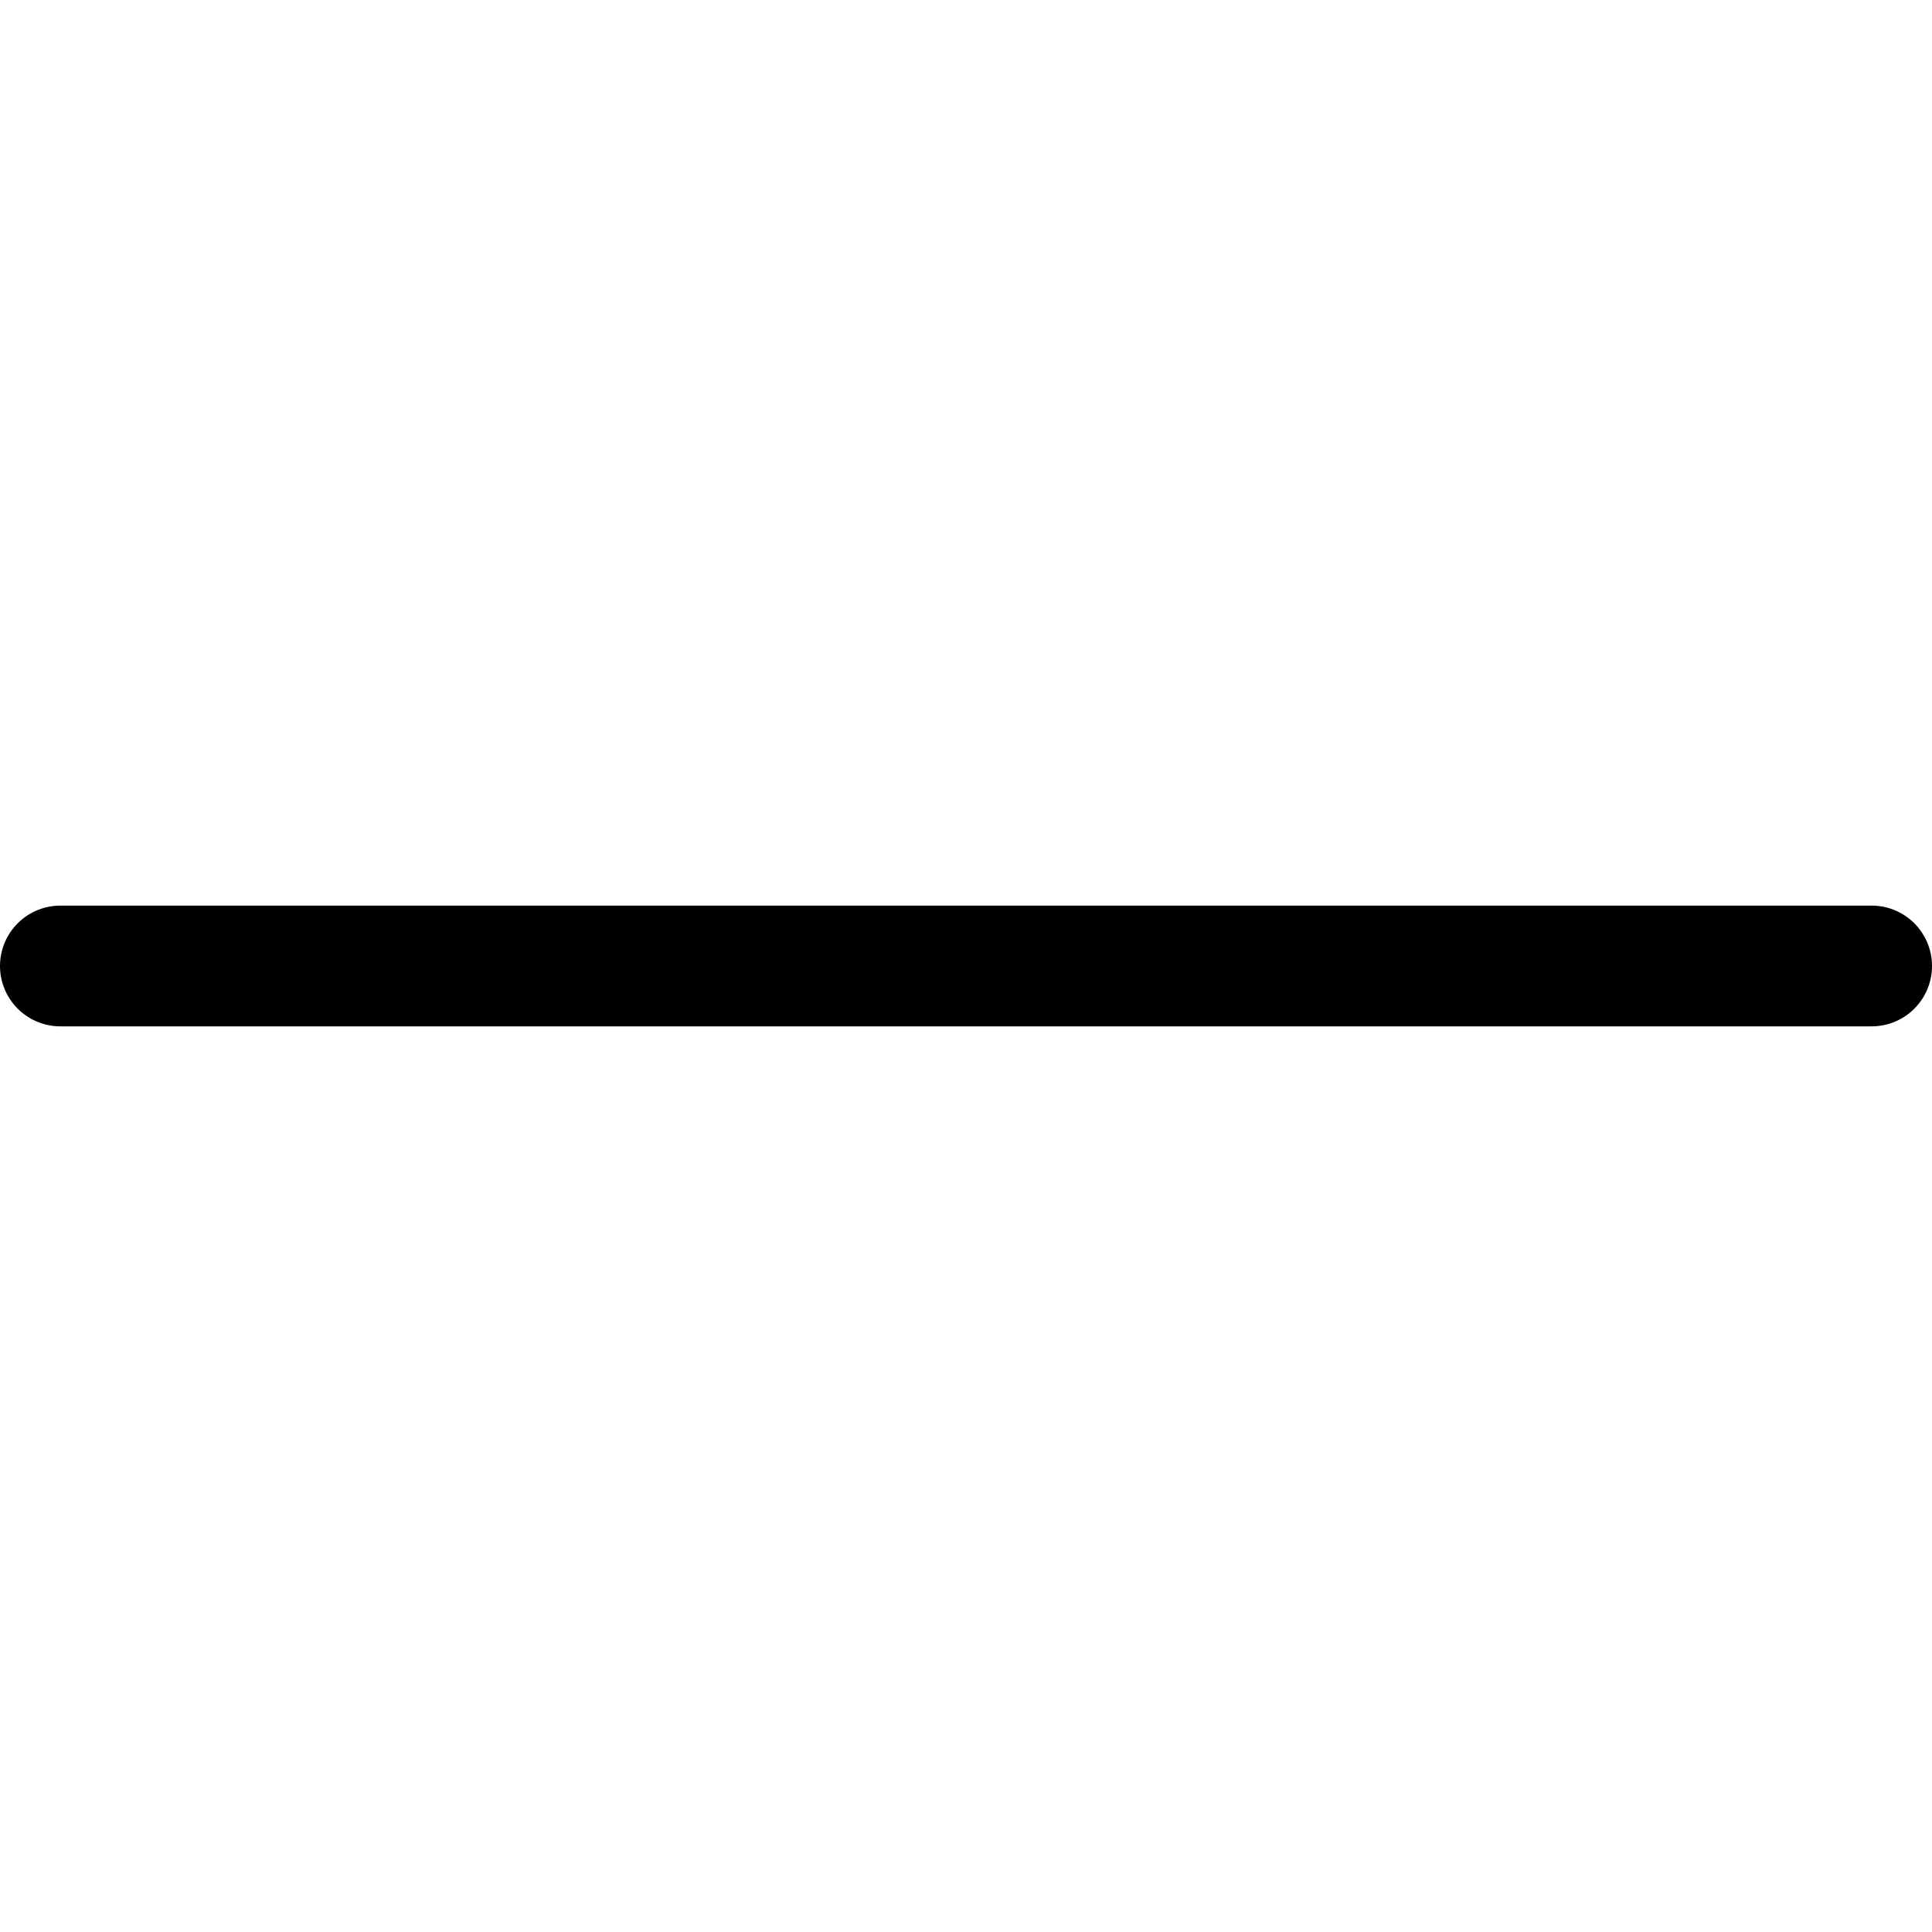
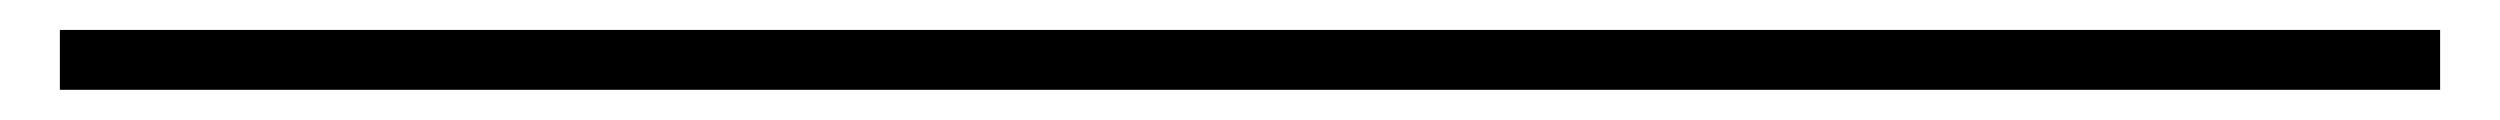
- <svg xmlns="http://www.w3.org/2000/svg" xmlns:ns1="http://schemas.microsoft.com/visio/2003/SVGExtensions/" width="3.15in" height="3.15in" viewBox="0 0 226.772 226.772" xml:space="preserve" color-interpolation-filters="sRGB" class="st2">
+ <svg xmlns="http://www.w3.org/2000/svg" xmlns:ns1="http://schemas.microsoft.com/visio/2003/SVGExtensions/" width="6.575in" height="0.315in" viewBox="0 0 473.386 22.677" xml:space="preserve" color-interpolation-filters="sRGB" class="st2">
  <ns1:documentProperties ns1:langID="1033" ns1:metric="true" ns1:viewMarkup="false" />
  <style type="text/css">
	
- 		.st1 {stroke:#000000;stroke-linecap:round;stroke-linejoin:round;stroke-width:14.173}
+ 		.st1 {stroke:#000000;stroke-linecap:butt;stroke-width:11.339}
		.st2 {fill:none;fill-rule:evenodd;font-size:12;overflow:visible;stroke-linecap:square;stroke-miterlimit:3}
	
	</style>
  <g ns1:mID="0" ns1:index="1" ns1:groupContext="foregroundPage">
    <ns1:pageProperties ns1:drawingScale="1" ns1:pageScale="1" ns1:drawingUnits="0" ns1:shadowOffsetX="9" ns1:shadowOffsetY="-9" ns1:shadowType="1" />
-     <g id="shape4-1" ns1:mID="4" ns1:groupContext="shape" transform="translate(7.08661,-113.386)">
-       <path d="M0 226.77 L212.6 226.77" class="st1" />
+     <g id="shape2-1" ns1:mID="2" ns1:groupContext="shape" transform="translate(462.047,34.0157) rotate(180)">
+       <path d="M0 22.68 L450.71 22.68" class="st1" />
    </g>
  </g>
</svg>
